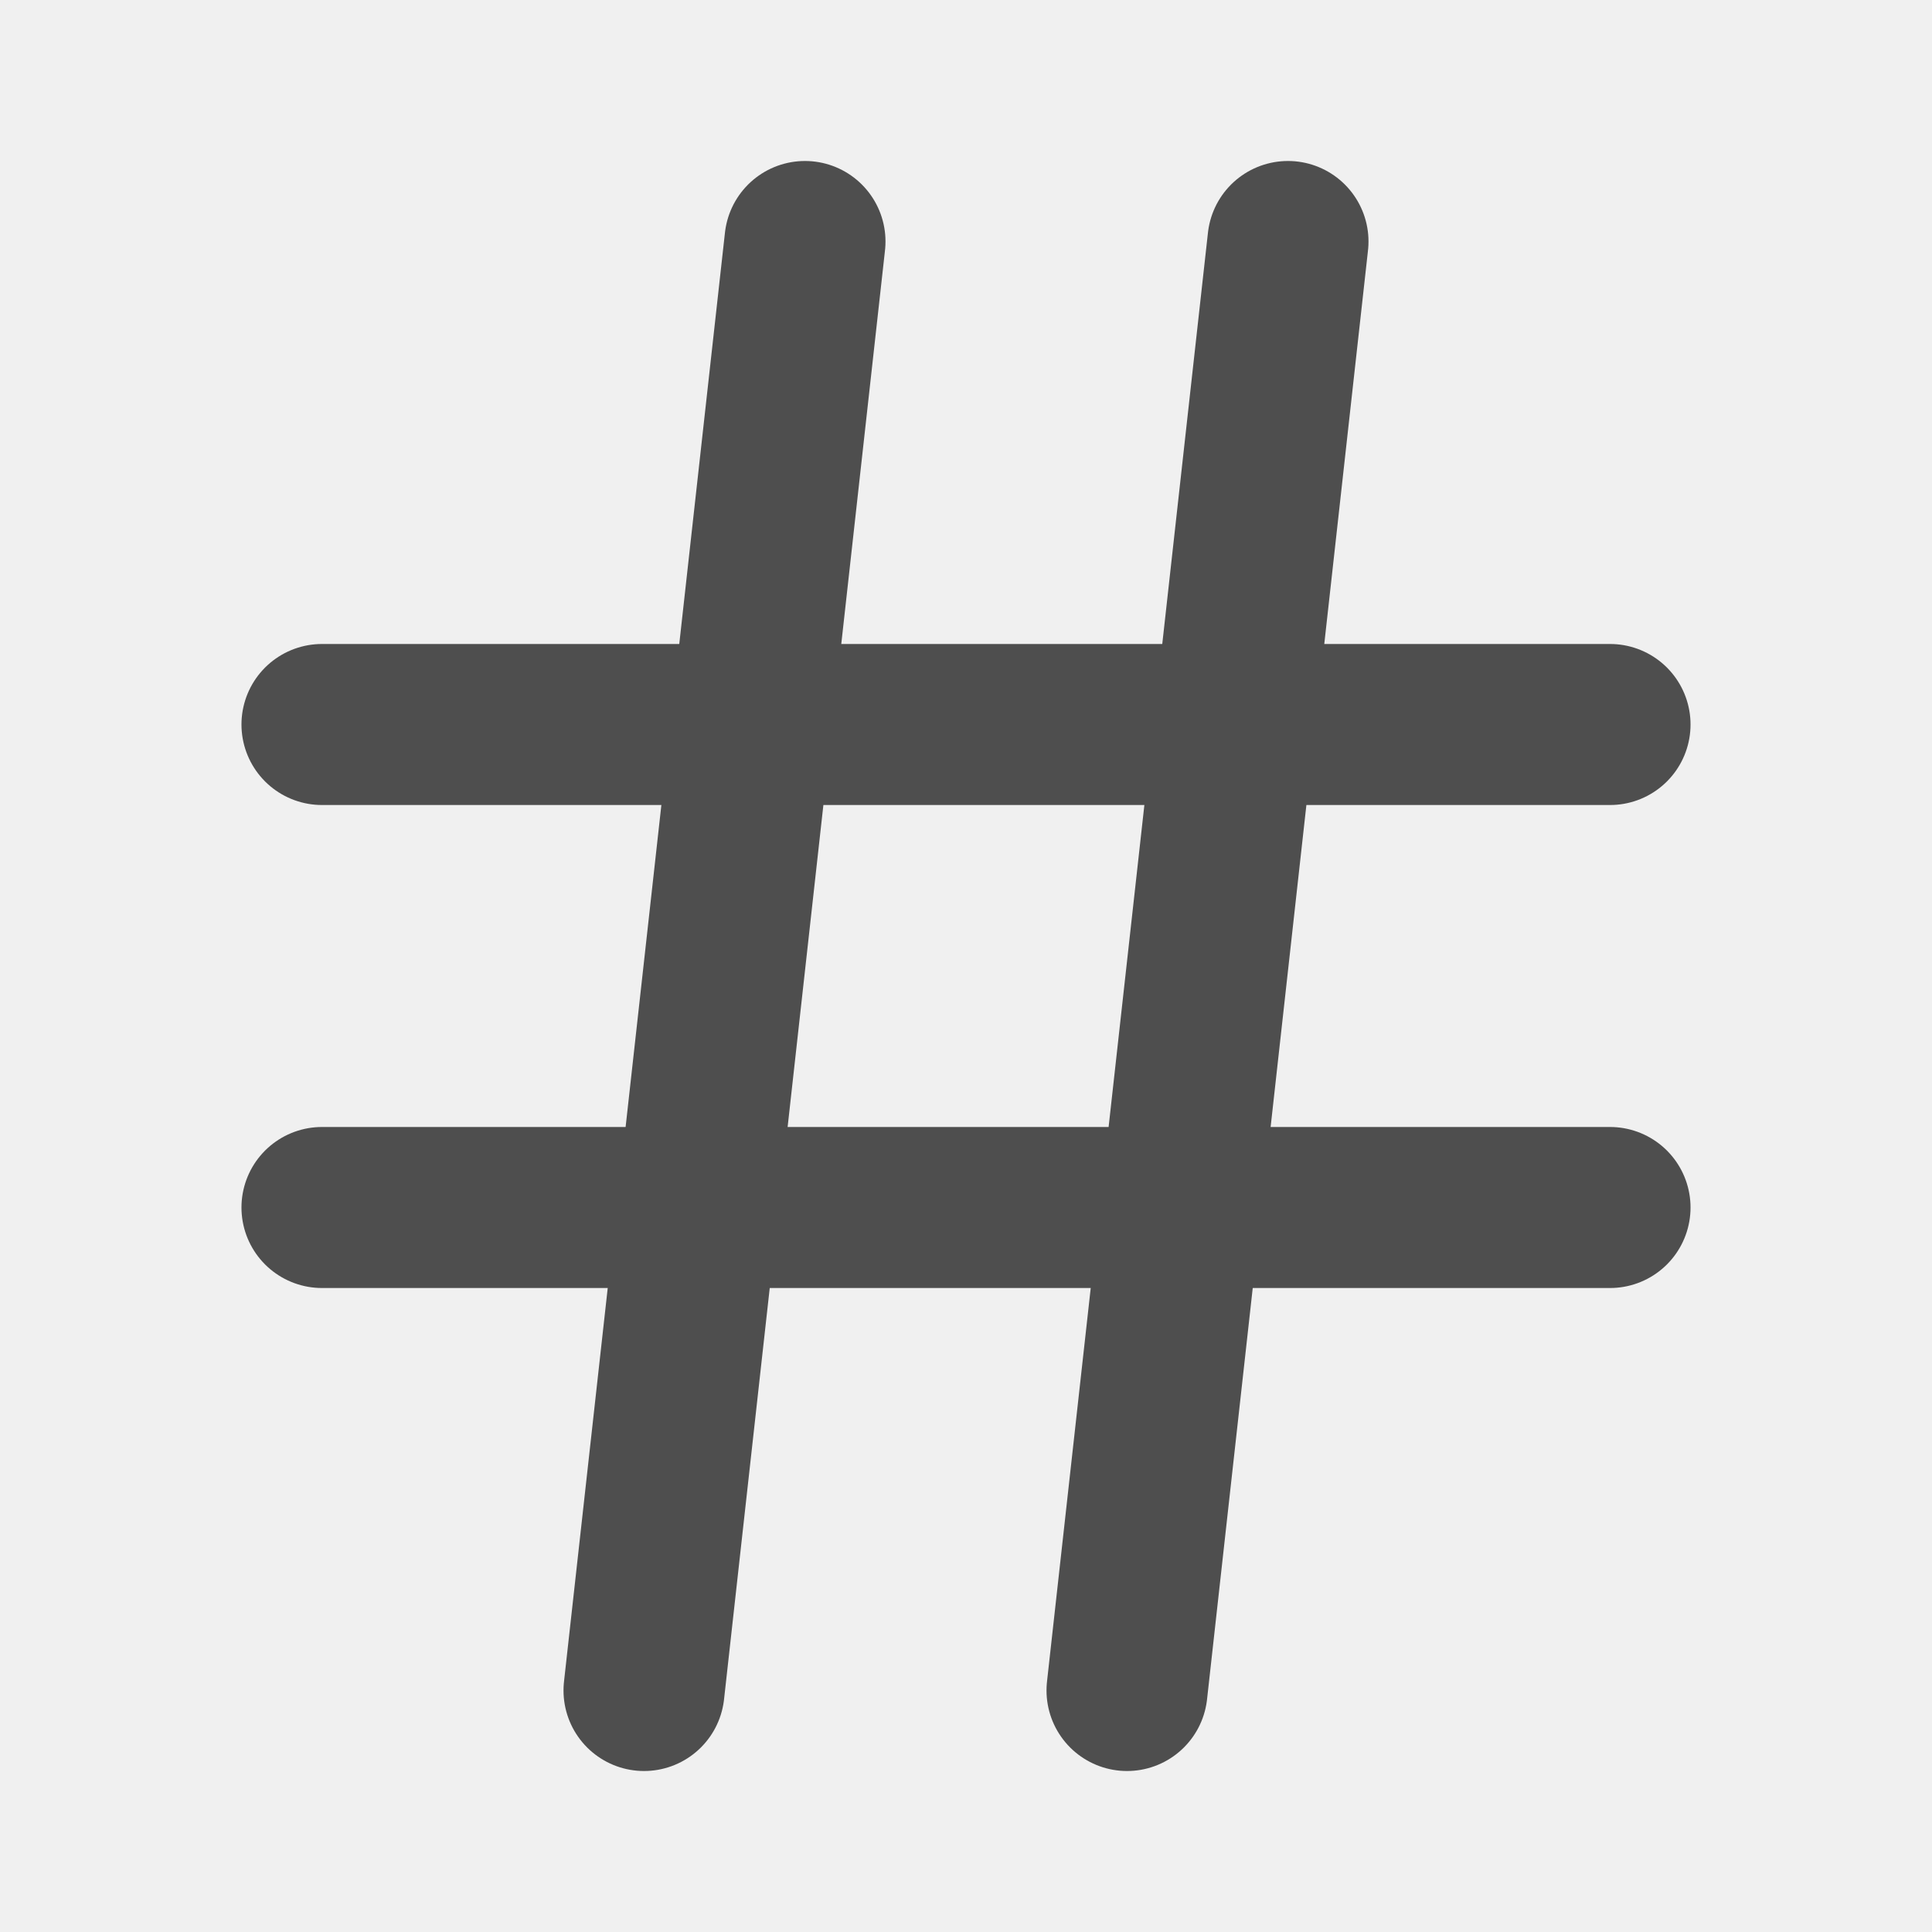
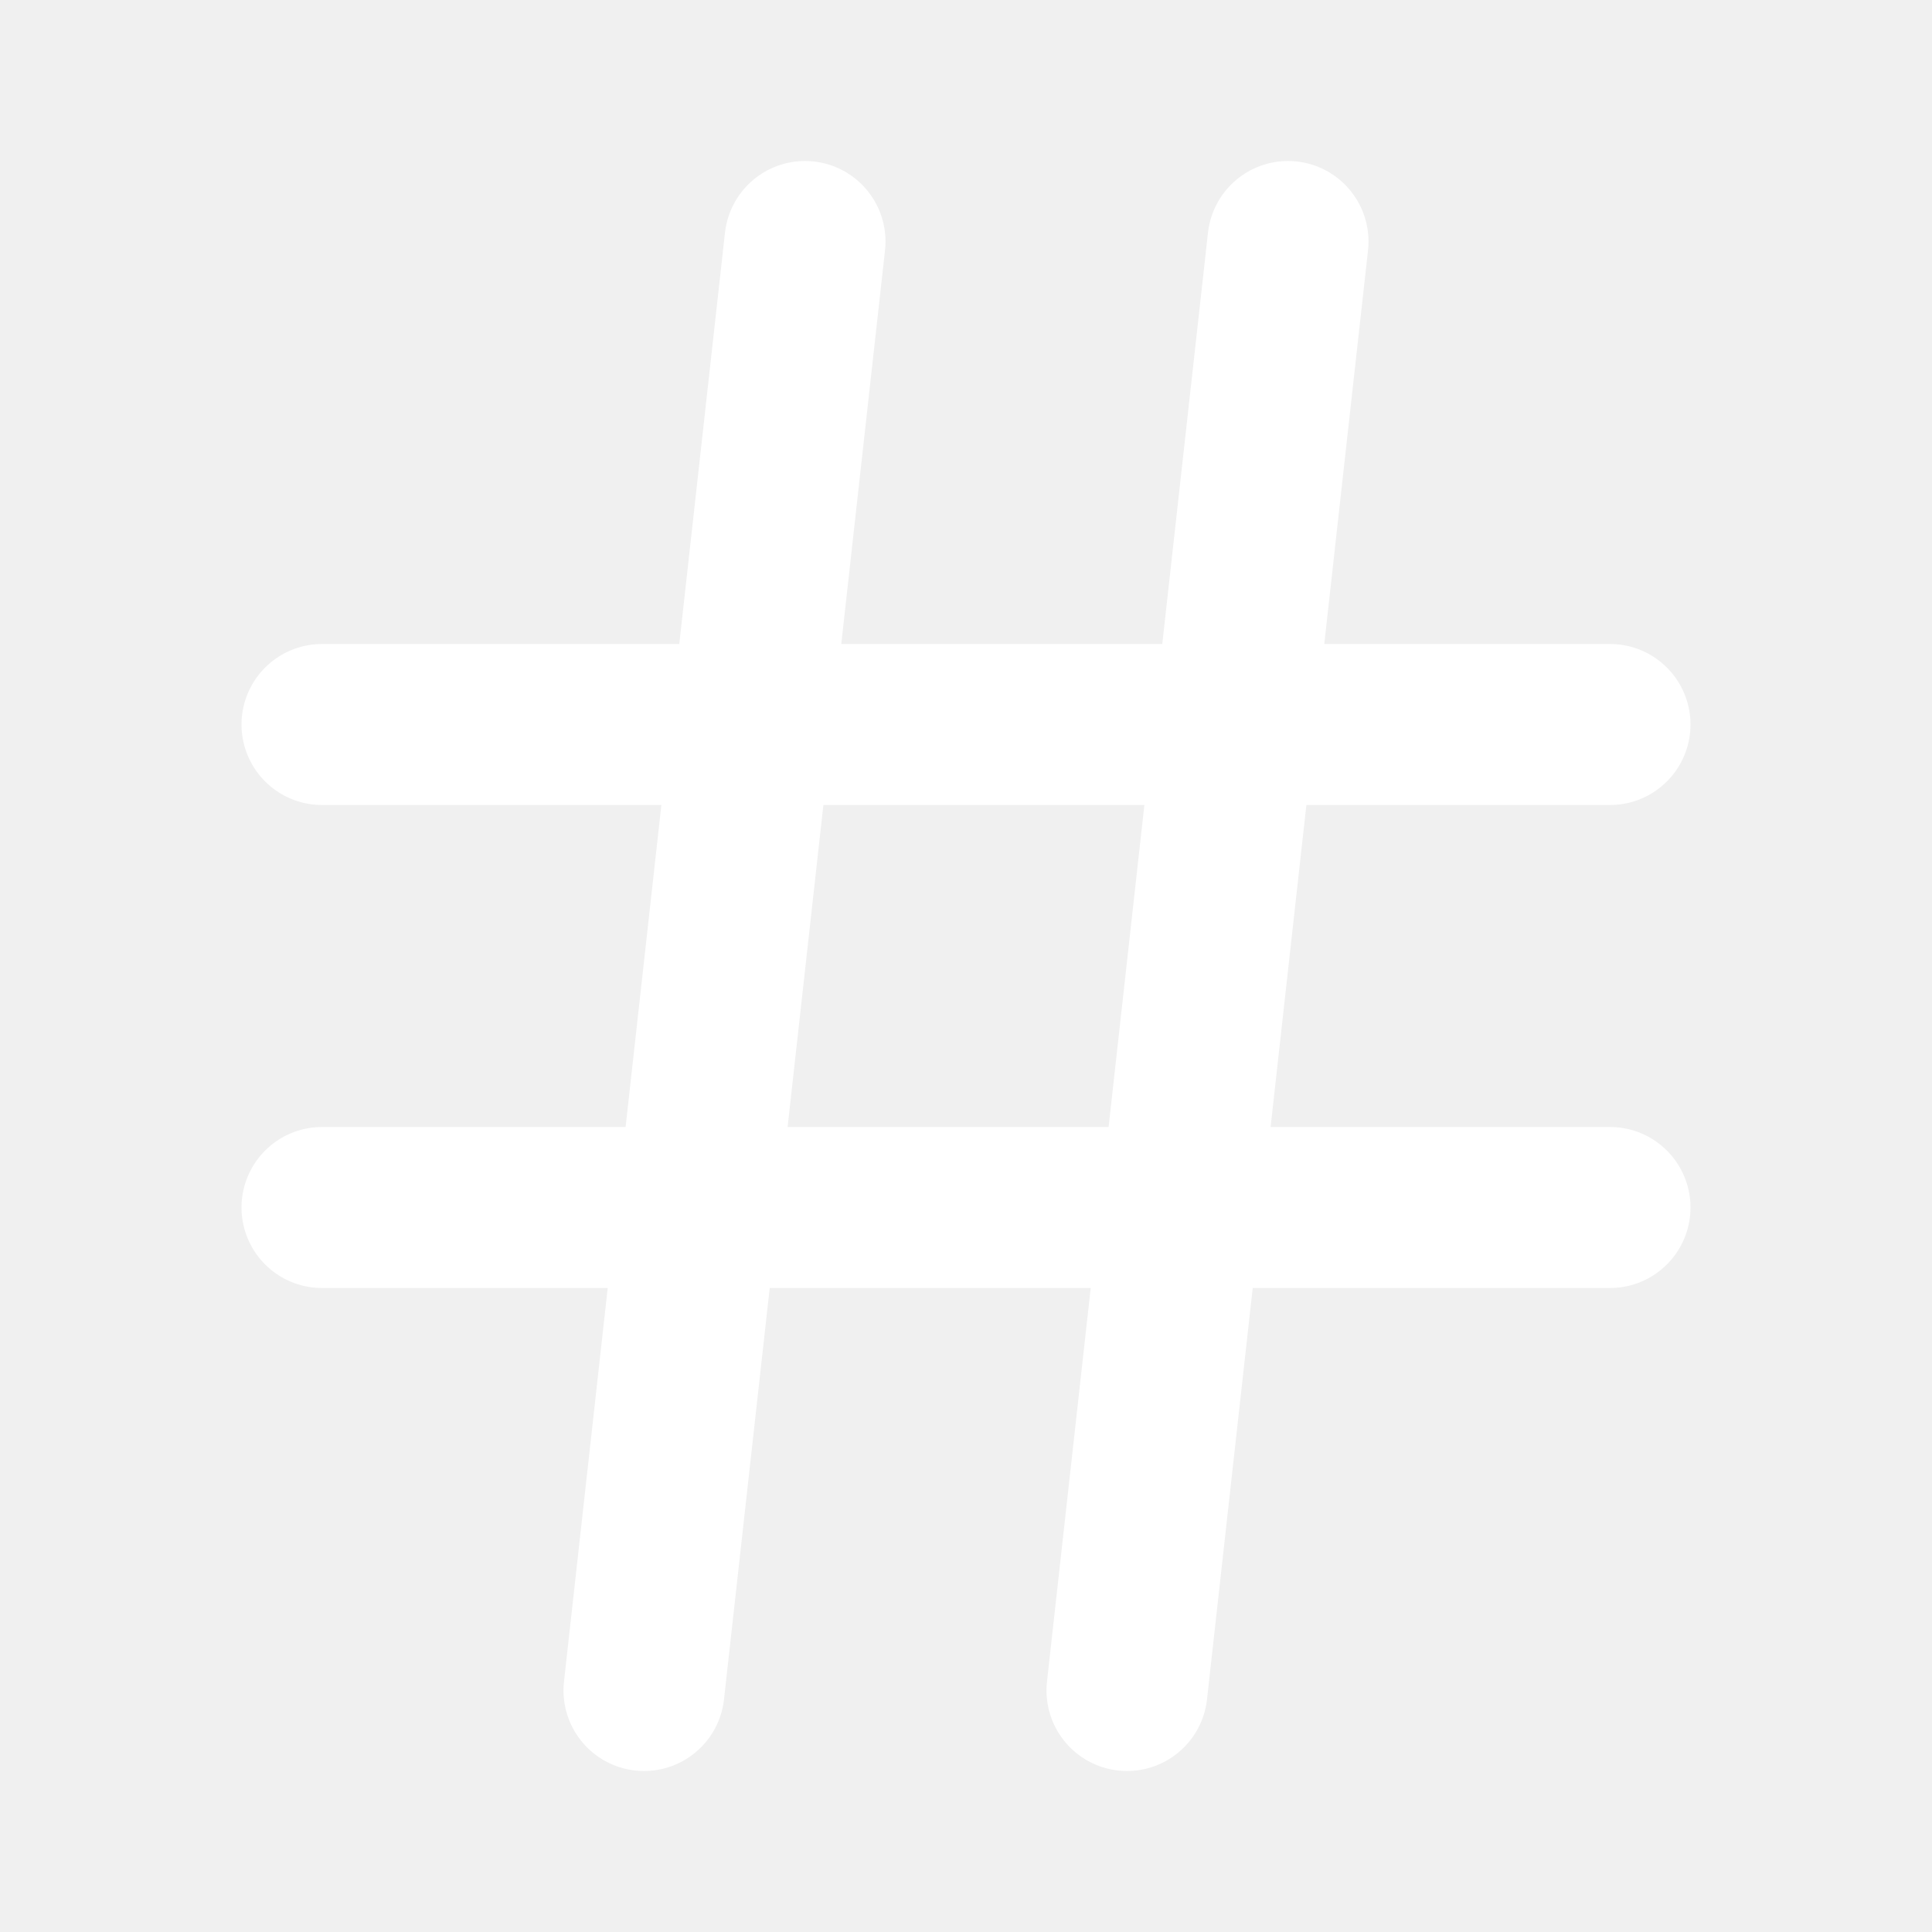
- <svg xmlns="http://www.w3.org/2000/svg" width="32" height="32" viewBox="0 0 32 32" fill="none">
-   <path d="M5.333 12H26.667" stroke="#4E4E4E" stroke-width="2.667" stroke-linecap="round" stroke-linejoin="round" />
-   <path d="M5.333 20H26.667" stroke="#4E4E4E" stroke-width="2.667" stroke-linecap="round" stroke-linejoin="round" />
-   <path d="M13.333 4L10.667 28" stroke="#4E4E4E" stroke-width="2.667" stroke-linecap="round" stroke-linejoin="round" />
-   <path d="M21.333 4L18.667 28" stroke="#4E4E4E" stroke-width="2.667" stroke-linecap="round" stroke-linejoin="round" />
+ <svg xmlns="http://www.w3.org/2000/svg" width="18" height="18" viewBox="0 0 18 18" fill="none">
+   <path d="M3 6.75H15" stroke="white" stroke-width="1.5" stroke-linecap="round" stroke-linejoin="round" />
+   <path d="M3 11.25H15" stroke="white" stroke-width="1.5" stroke-linecap="round" stroke-linejoin="round" />
+   <path d="M7.5 2.25L6 15.75" stroke="white" stroke-width="1.5" stroke-linecap="round" stroke-linejoin="round" />
+   <path d="M12 2.25L10.5 15.75" stroke="white" stroke-width="1.5" stroke-linecap="round" stroke-linejoin="round" />
</svg>
